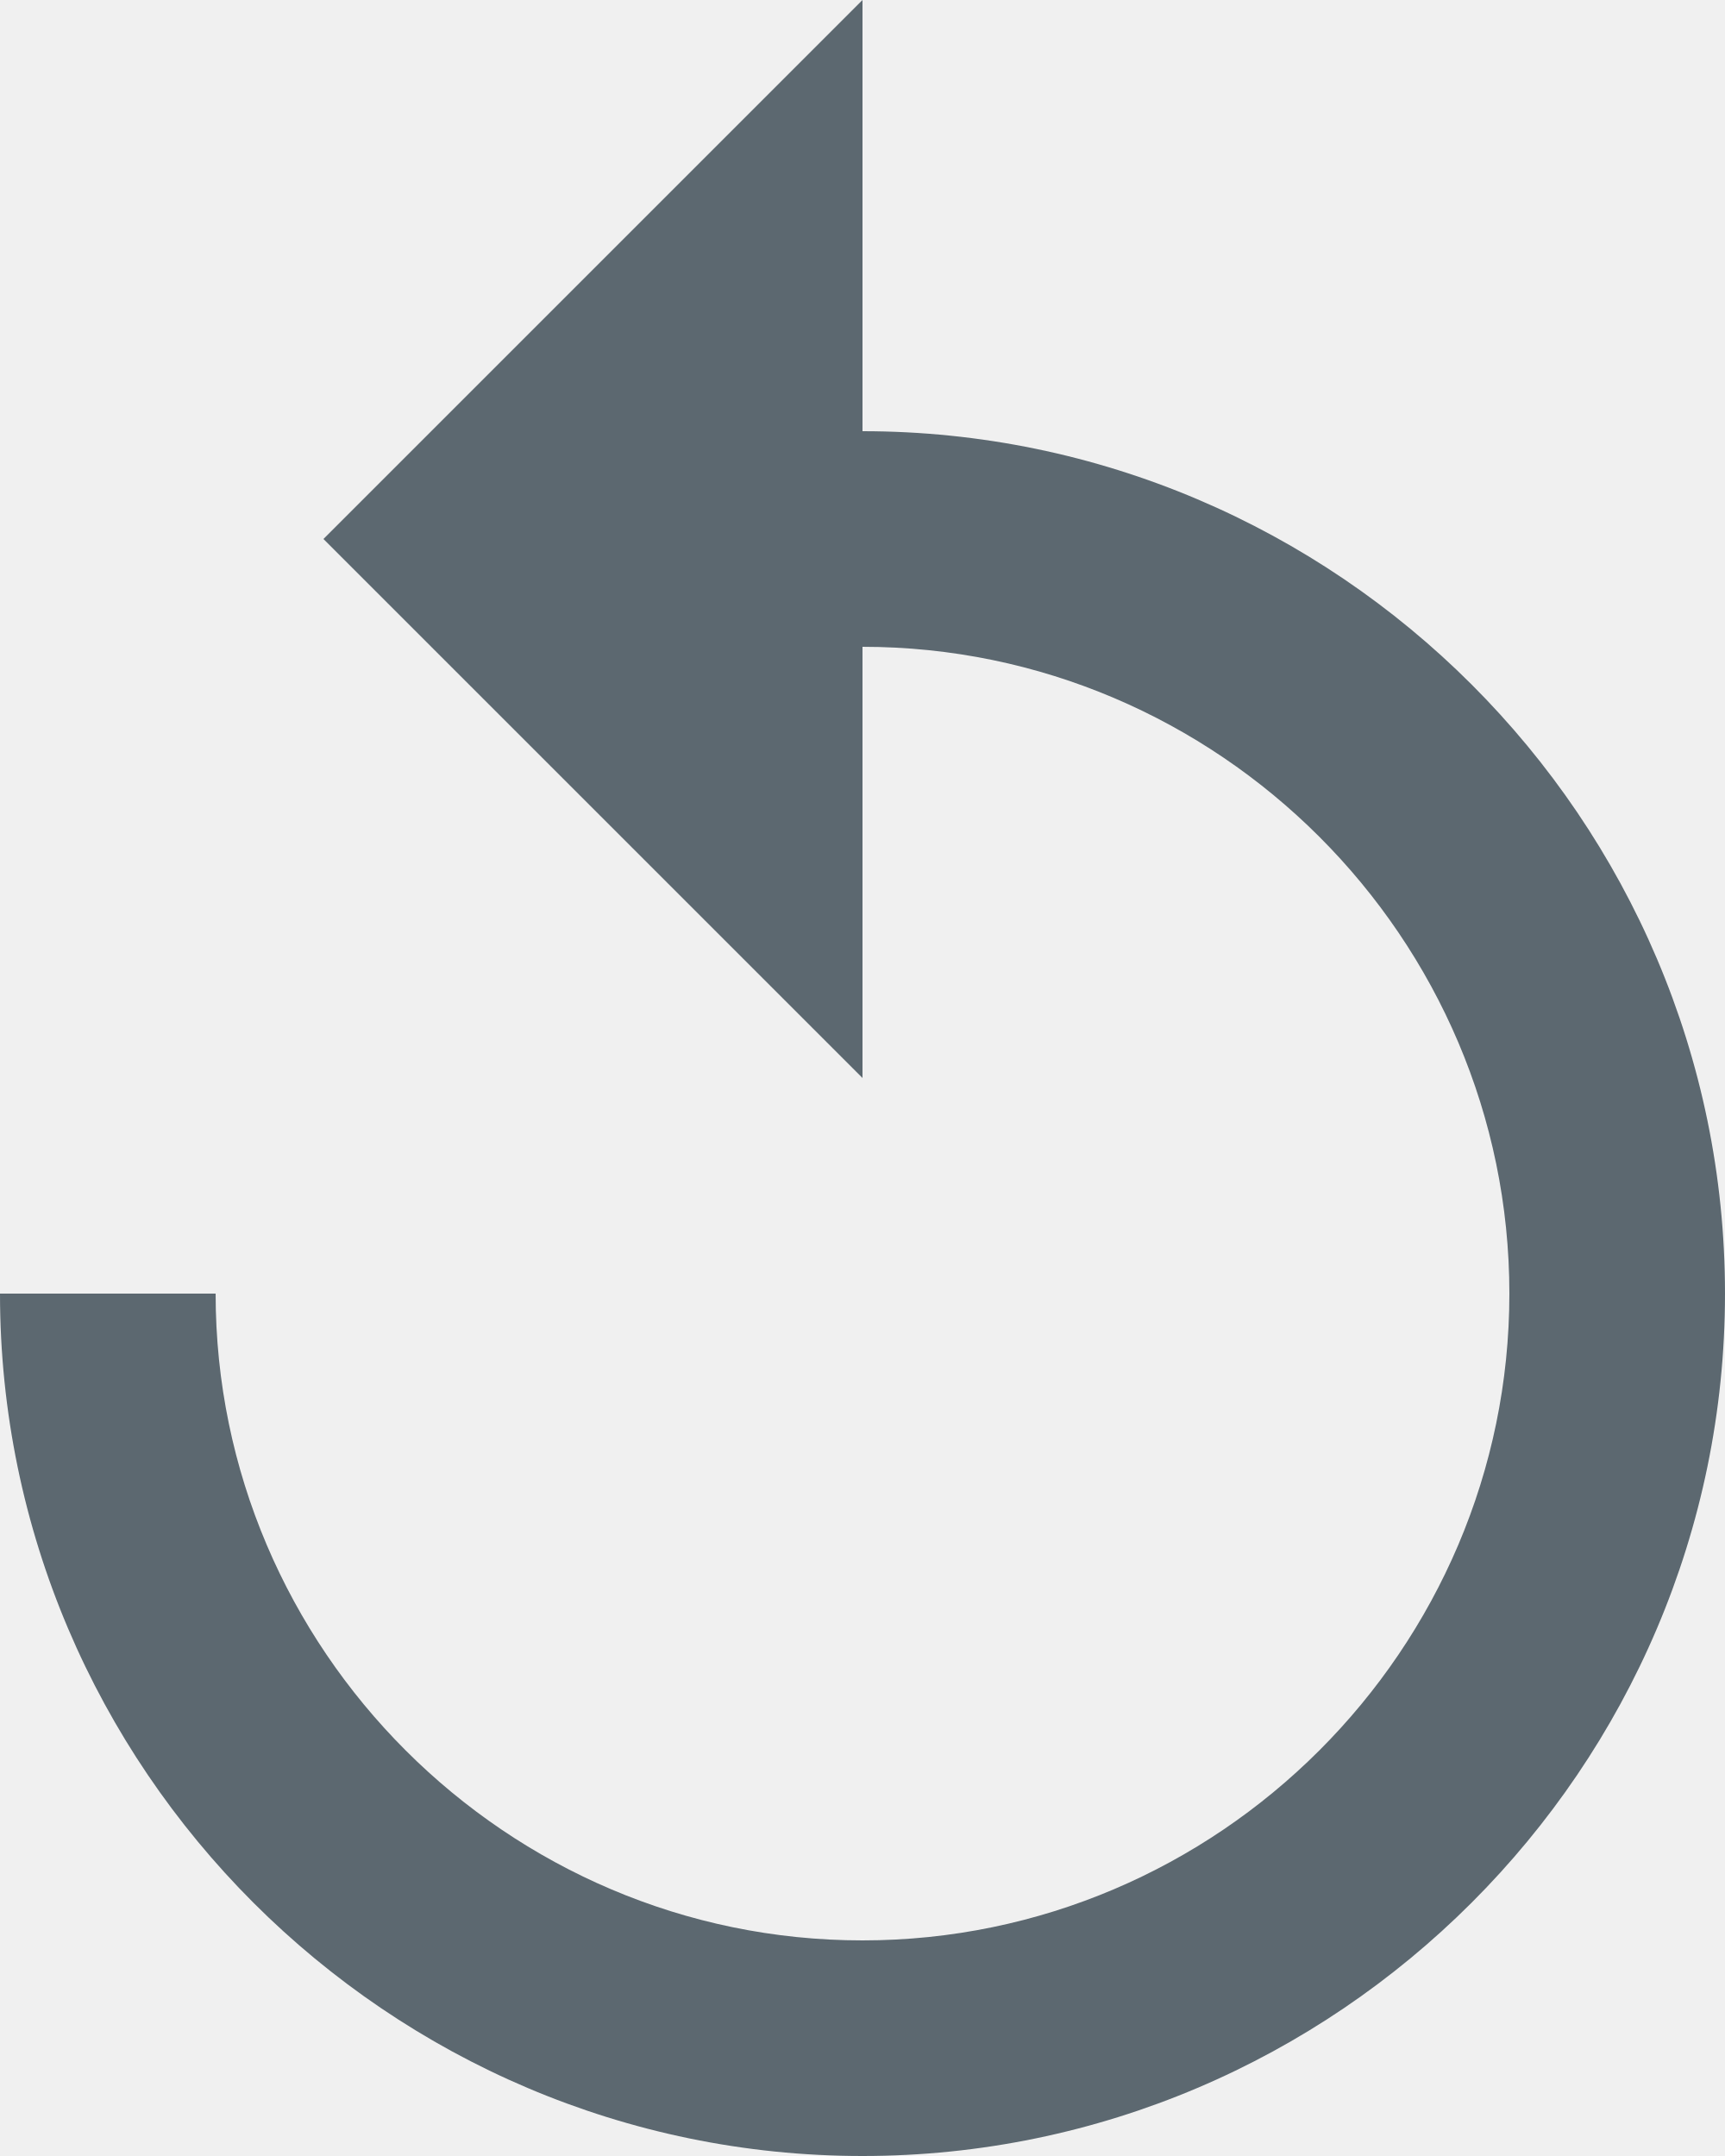
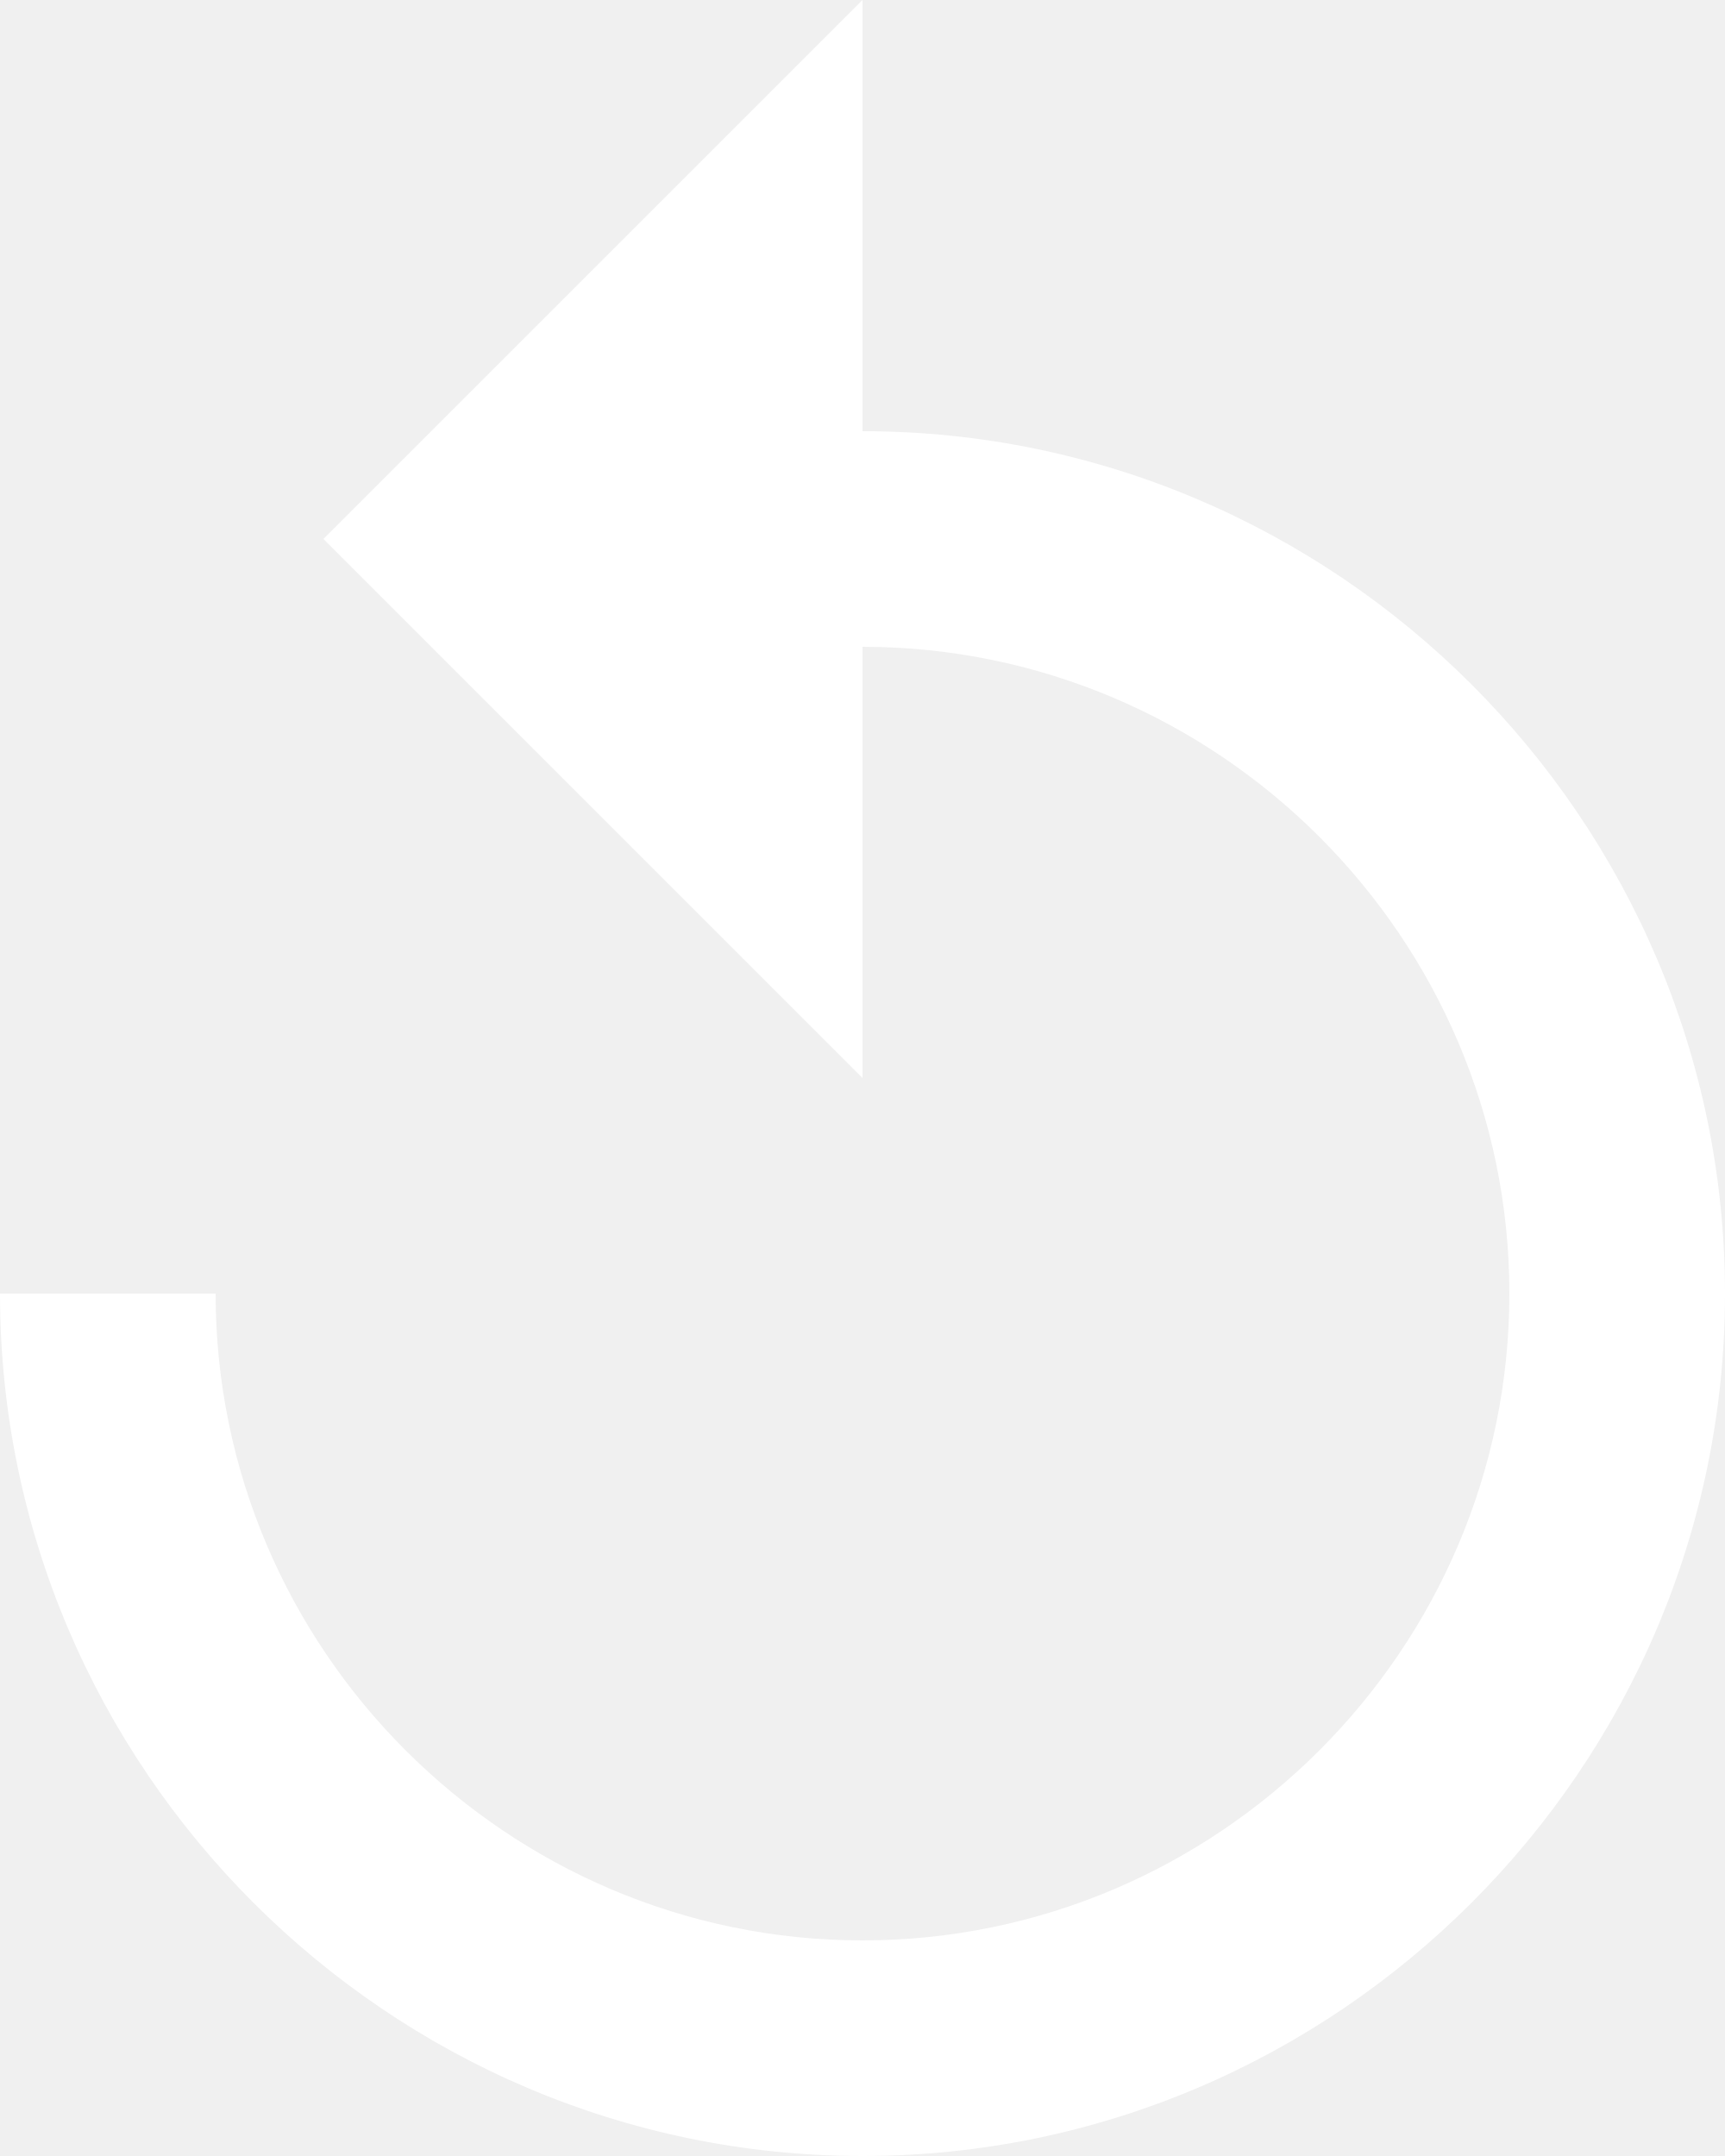
<svg xmlns="http://www.w3.org/2000/svg" width="16" height="20" viewBox="0 0 16 20" fill="none">
-   <path d="M8 4V0L3 5L8 10V6C11.3 6 14 8.7 14 12C14 15.3 11.3 18 8 18C4.7 18 2 15.3 2 12H0C0 16.4 3.6 20 8 20C12.4 20 16 16.4 16 12C16 7.6 12.4 4 8 4Z" fill="#5C6870" />
+   <path d="M8 4V0L3 5L8 10V6C11.3 6 14 8.7 14 12C14 15.3 11.3 18 8 18C4.7 18 2 15.3 2 12H0C0 16.4 3.6 20 8 20C12.4 20 16 16.4 16 12C16 7.6 12.4 4 8 4Z" fill="white" />
</svg>
